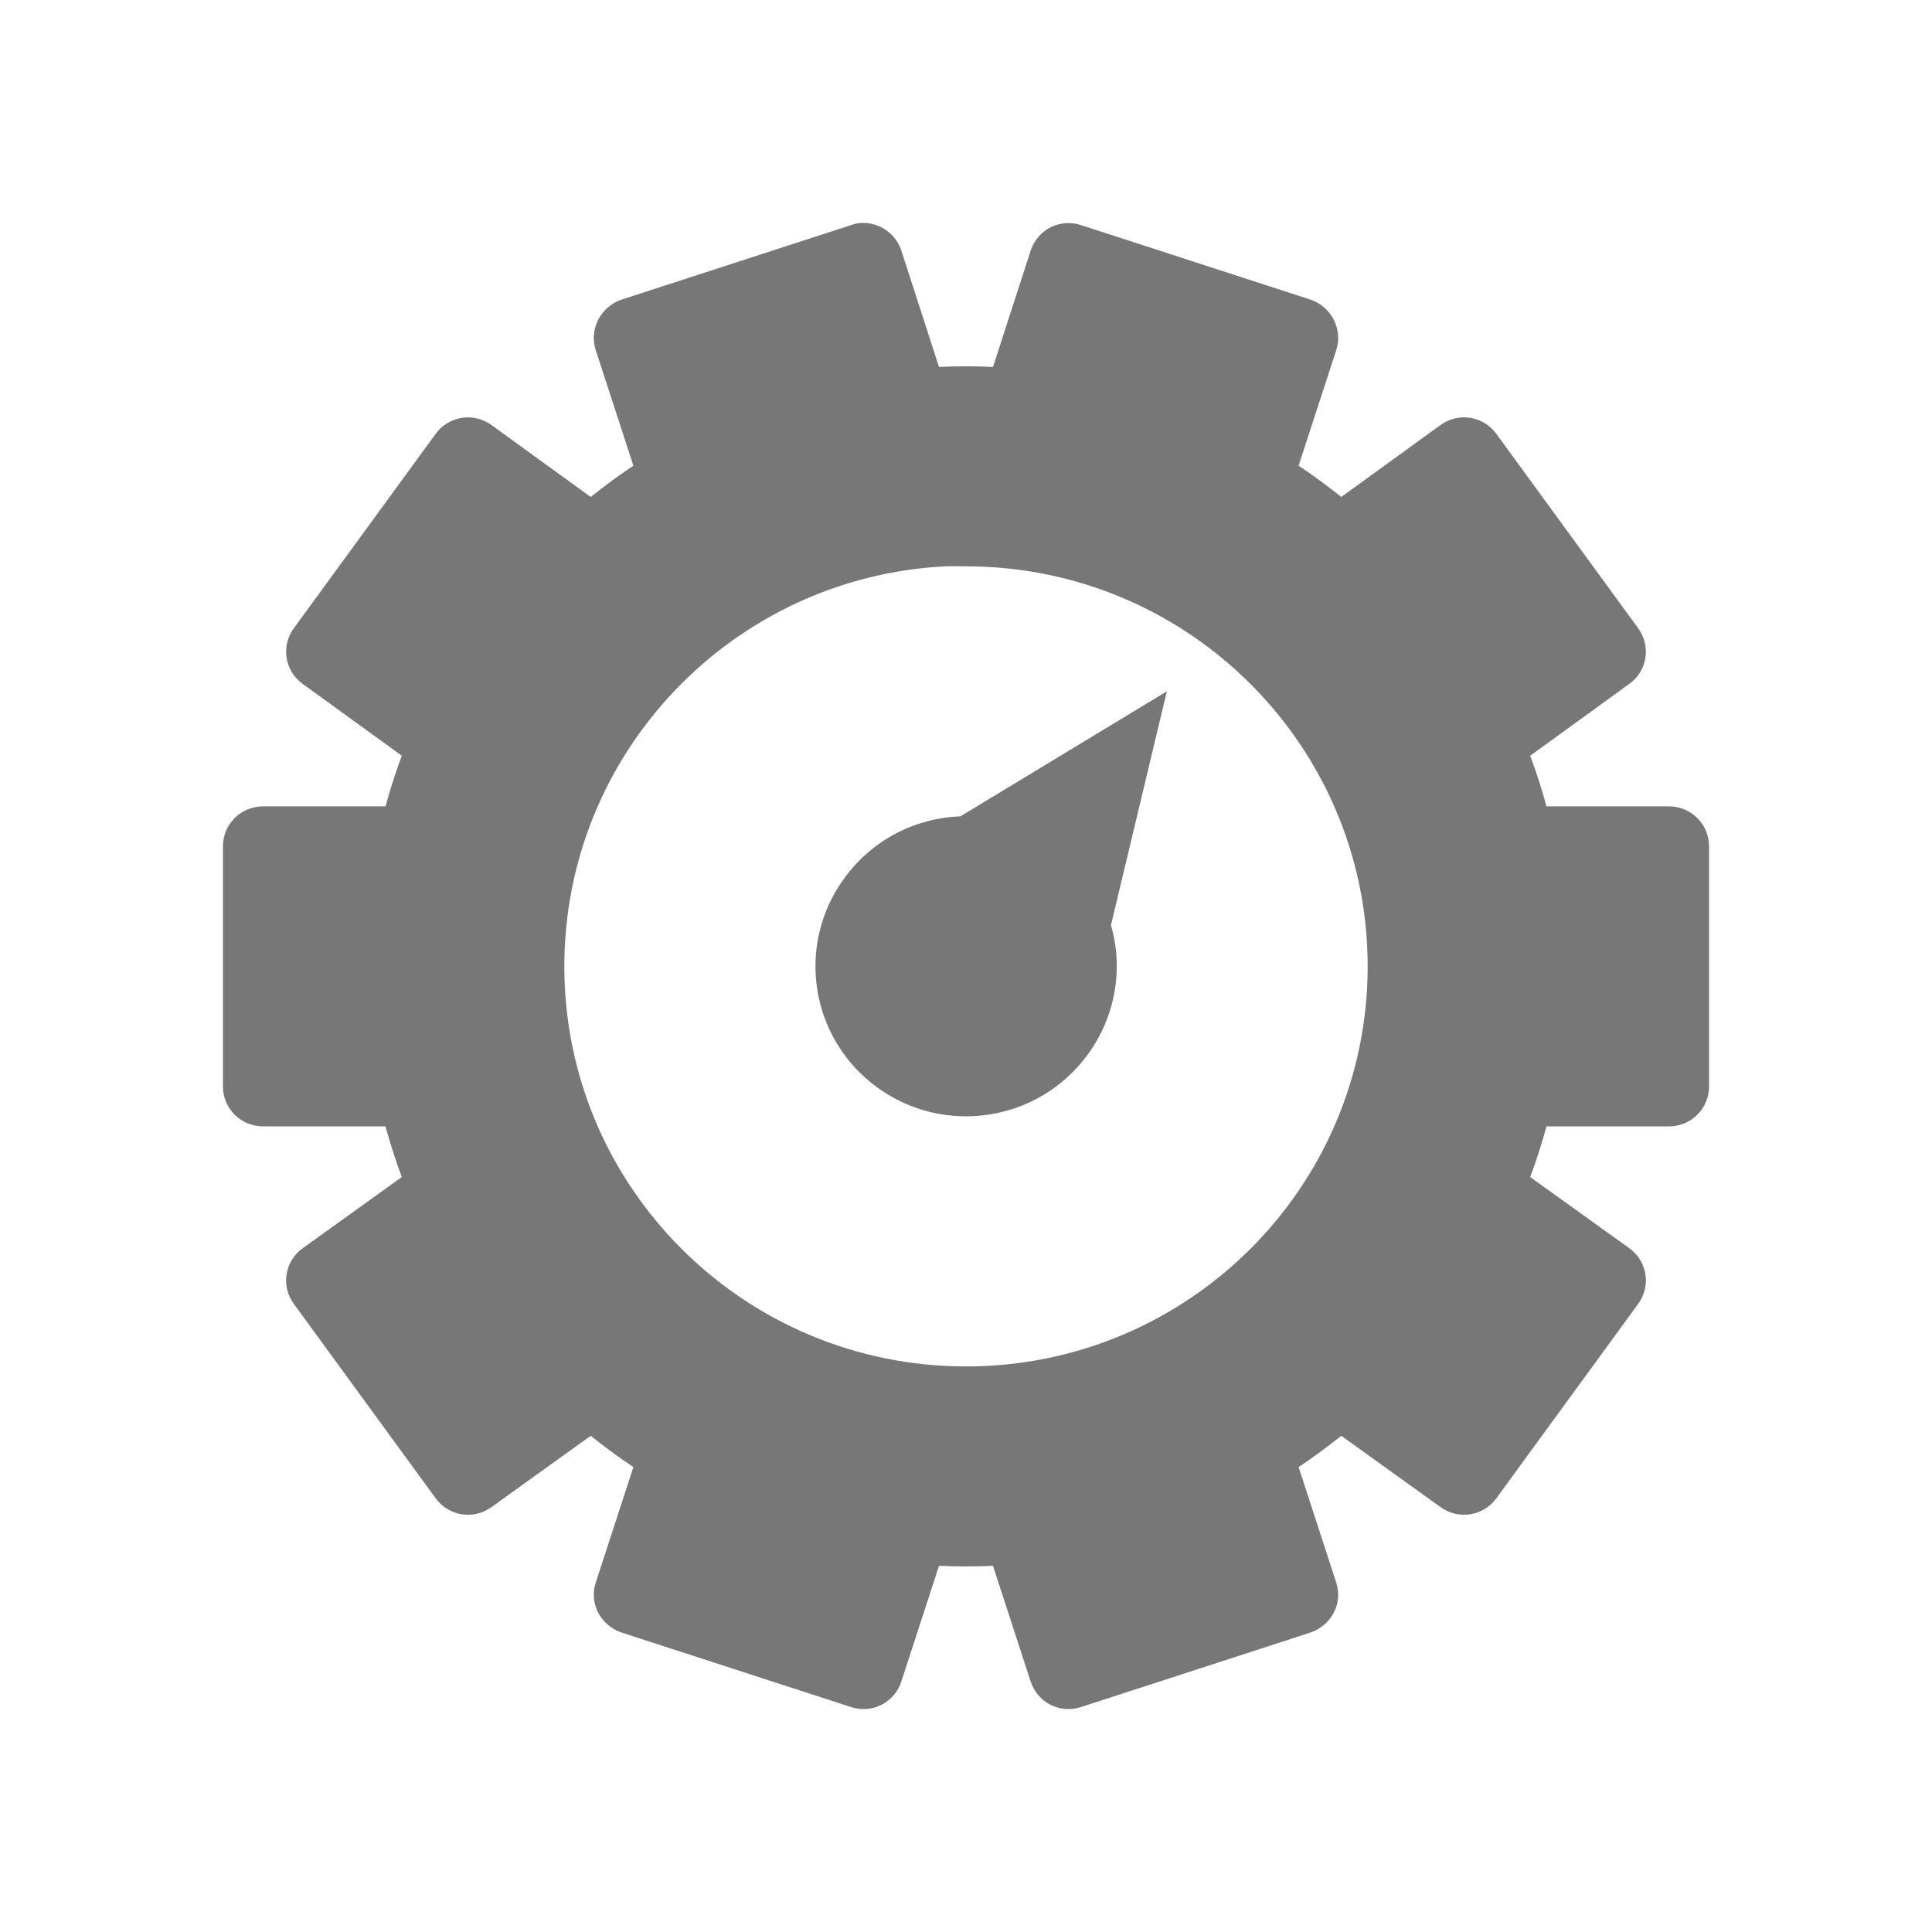
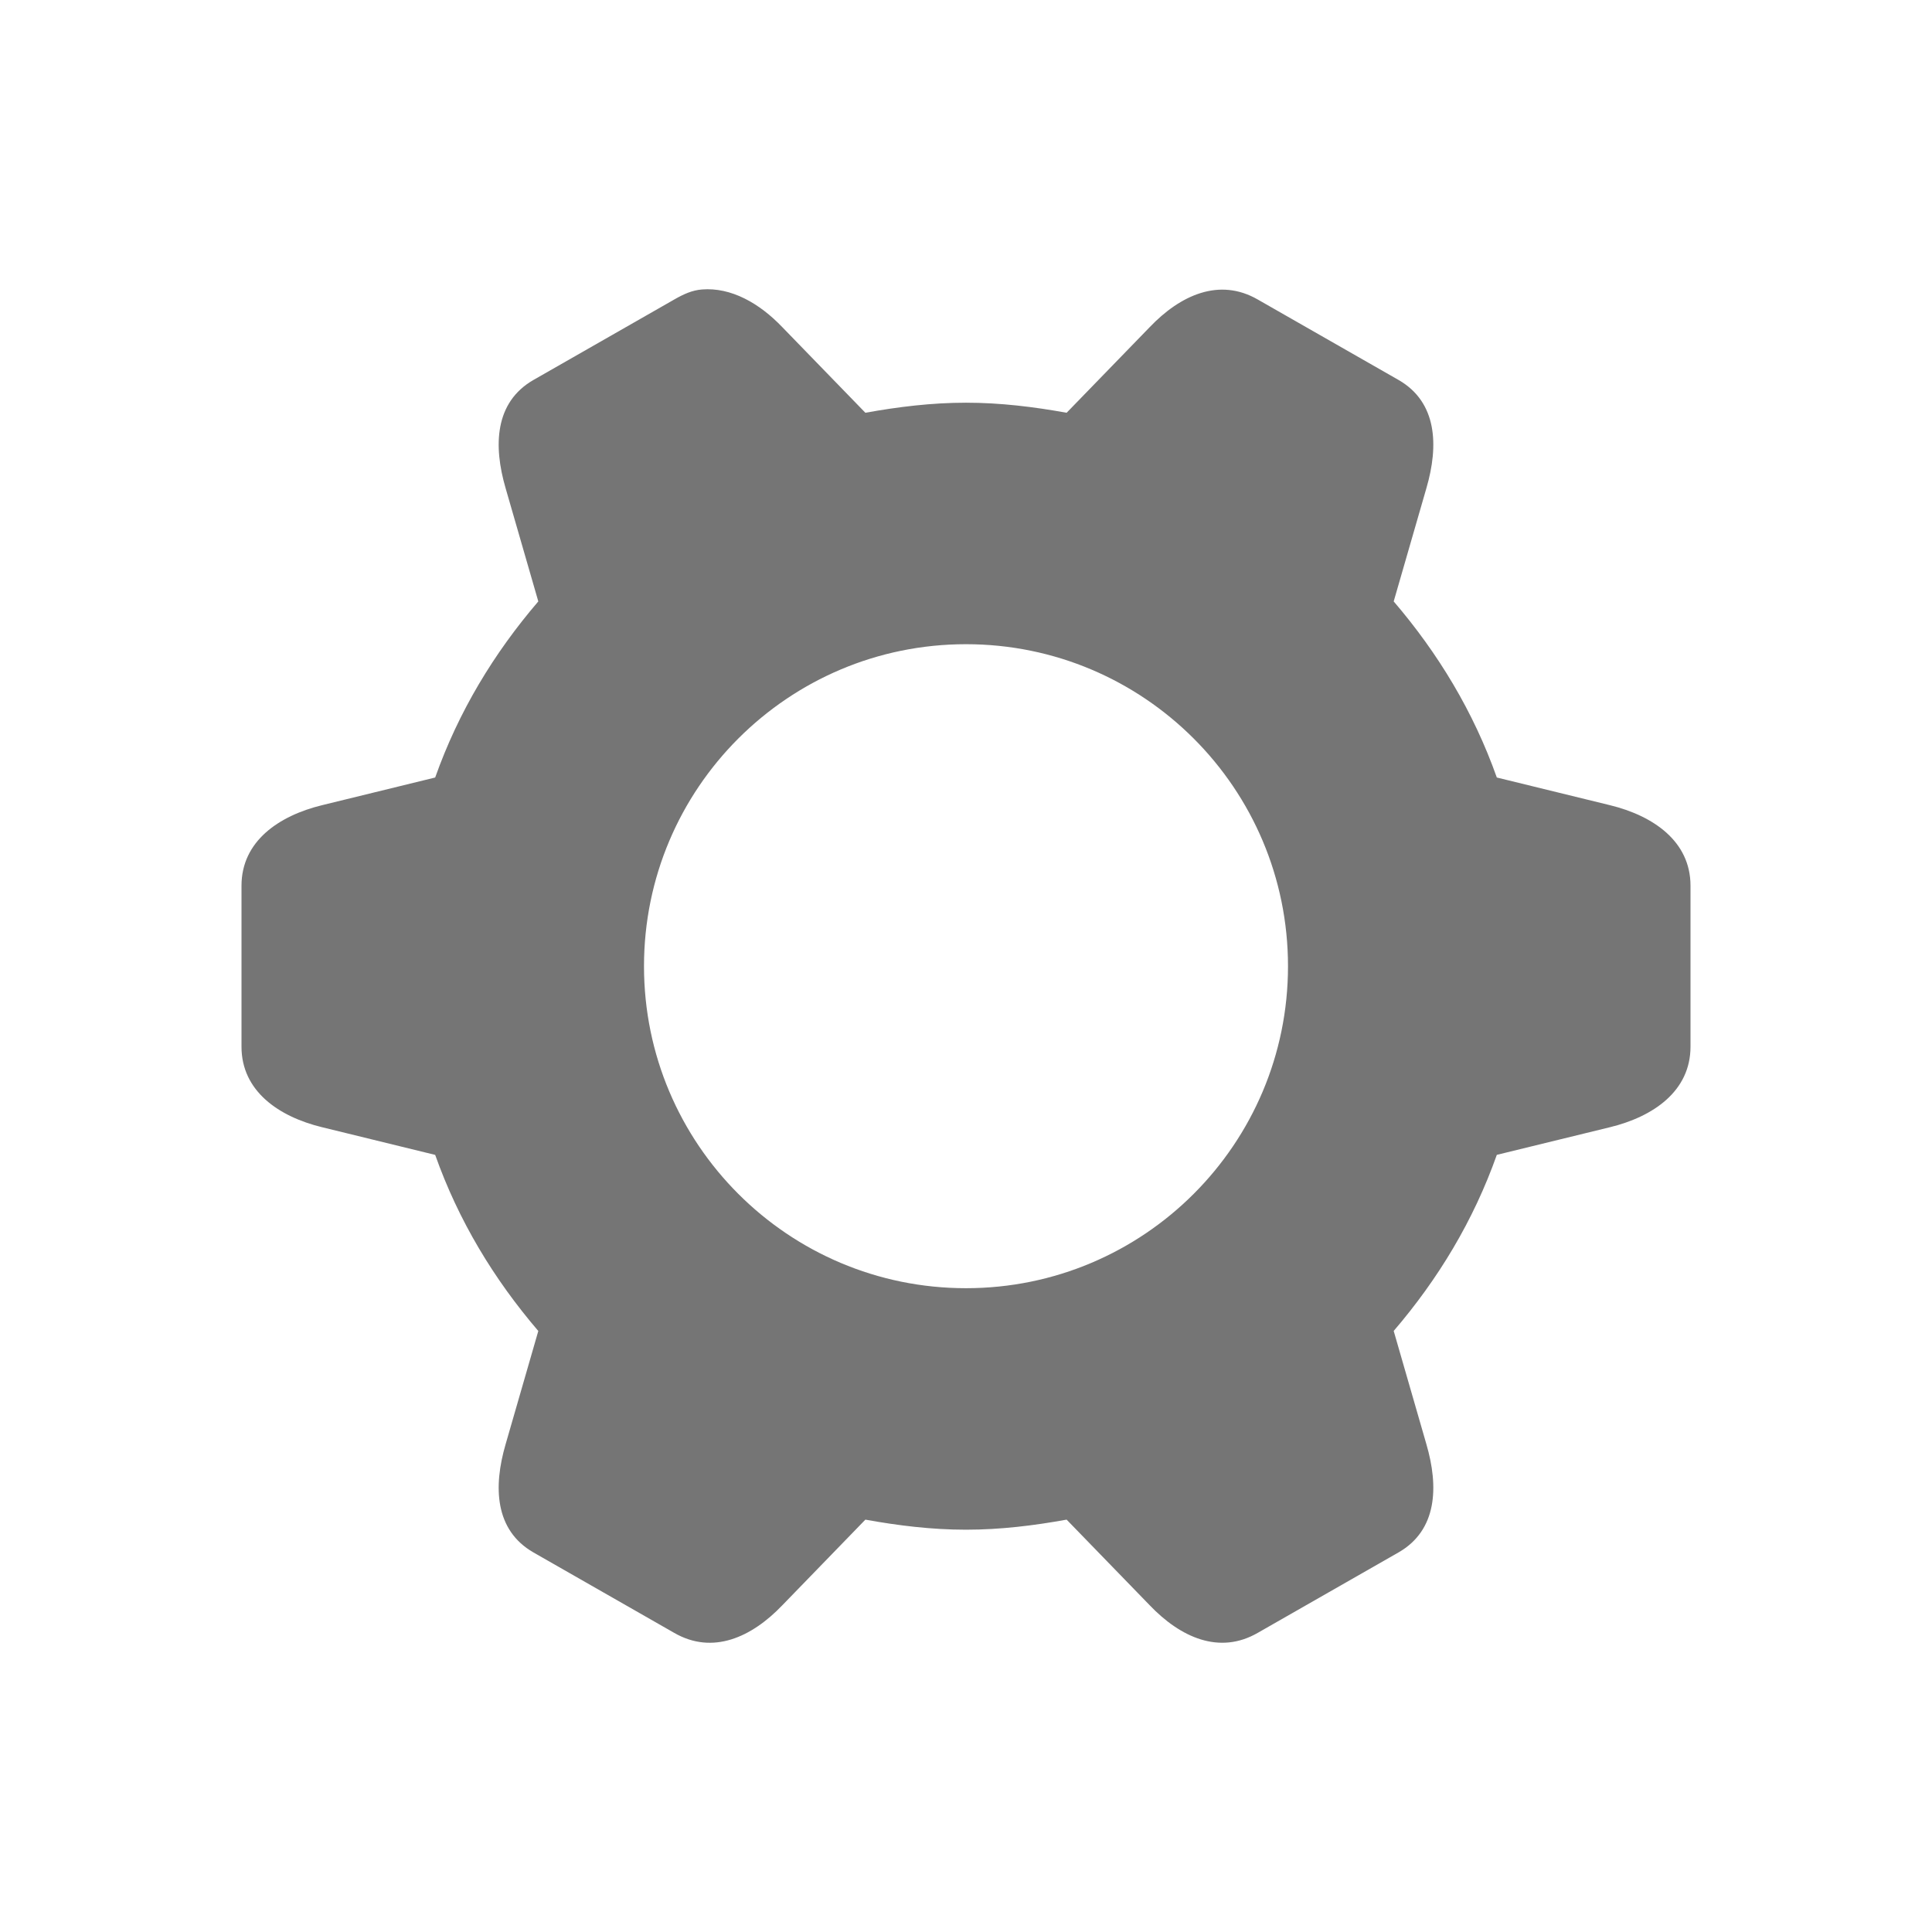
- <svg xmlns="http://www.w3.org/2000/svg" width="260" height="260" id="svg4682" version="1.1">
+ <svg xmlns="http://www.w3.org/2000/svg" width="48" height="48" id="svg4682" version="1.1">
  <defs id="defs4684" />
-   <g id="layer1" transform="translate(0,-792.3622)">
-     <path id="path4724" d="m 115.558,822.396 c -0.358,0.04 -0.658,0.137 -1.014,0.253 l -30.828,10.01 c -2.848,0.922 -4.473,3.977 -3.547,6.814 l 5.068,15.562 c -1.988,1.312 -3.883,2.729 -5.743,4.206 L 66.149,849.567 C 63.726,847.814 60.392,848.332 58.632,850.744 l -19.088,26.161 c -1.76,2.413 -1.24,5.733 1.182,7.486 l 13.345,9.674 c -0.837,2.222 -1.555,4.503 -2.196,6.813 l -16.47,0 c -2.994,0 -5.405,2.401 -5.405,5.384 l 0,32.302 c 0,2.983 2.411,5.384 5.405,5.384 l 16.47,0 c 0.641,2.31 1.359,4.591 2.196,6.814 l -13.345,9.59 c -2.423,1.753 -2.943,5.073 -1.182,7.486 l 19.088,26.161 c 1.76,2.413 5.094,2.931 7.517,1.177 l 13.345,-9.589 c 1.86,1.476 3.755,2.894 5.743,4.206 l -5.068,15.562 c -0.925,2.837 0.699,5.808 3.547,6.73 l 30.828,10.01 c 2.848,0.922 5.831,-0.612 6.757,-3.449 l 5.067,-15.562 c 1.215,0.053 2.404,0.082 3.632,0.082 1.228,0 2.417,-0.029 3.632,-0.082 l 5.067,15.562 c 0.925,2.837 3.909,4.37 6.757,3.449 l 30.827,-10.01 c 2.848,-0.922 4.473,-3.893 3.547,-6.73 l -5.068,-15.562 c 1.988,-1.312 3.883,-2.729 5.743,-4.206 l 13.345,9.589 c 2.423,1.753 5.757,1.235 7.517,-1.177 l 19.088,-26.161 c 1.76,-2.413 1.24,-5.734 -1.182,-7.486 l -13.345,-9.59 c 0.837,-2.222 1.555,-4.503 2.196,-6.814 l 16.47,0 c 2.994,0 5.405,-2.401 5.405,-5.384 l 0,-32.302 c 0,-2.982 -2.411,-5.384 -5.405,-5.384 l -16.47,0 c -0.641,-2.31 -1.359,-4.591 -2.196,-6.813 l 13.345,-9.674 c 2.422,-1.753 2.942,-5.074 1.182,-7.486 l -19.088,-26.161 c -1.76,-2.413 -5.094,-2.931 -7.517,-1.178 l -13.345,9.674 c -1.86,-1.477 -3.755,-2.894 -5.743,-4.206 l 5.068,-15.562 c 0.925,-2.837 -0.699,-5.892 -3.547,-6.814 l -30.827,-10.01 c -2.848,-0.922 -5.832,0.612 -6.757,3.449 l -5.067,15.646 c -1.215,-0.054 -2.404,-0.084 -3.632,-0.084 -1.228,0 -2.417,0.03 -3.632,0.084 l -5.067,-15.646 c -0.81,-2.482 -3.241,-3.985 -5.743,-3.701 z m 11.655,46.181 c 0.921,-0.046 1.854,0 2.787,0 29.853,0 54.054,24.103 54.054,53.836 0,29.733 -24.201,53.836 -54.054,53.836 -29.853,0 -54.054,-24.103 -54.054,-53.836 0,-28.804 22.707,-52.394 51.267,-53.836 z m 29.814,16.824 -27.787,16.824 c -6.017,0.213 -11.813,3.101 -15.625,8.328 -6.581,9.02 -4.58,21.626 4.477,28.18 9.057,6.554 21.714,4.562 28.294,-4.458 3.813,-5.227 4.78,-11.648 3.125,-17.412 l 7.517,-31.46 z" style="color:#000000;fill:#777777;fill-opacity:1;fill-rule:nonzero;stroke:none;stroke-width:0.2;marker:none;visibility:visible;display:inline;overflow:visible;enable-background:accumulate" />
+   <g id="layer1" transform="translate(0,-1004.362)">
+     <path style="color:#000000;fill:#757575;fill-opacity:1;fill-rule:nonzero;stroke:none;stroke-width:1;marker:none;visibility:visible;display:inline;overflow:visible;enable-background:accumulate" d="m 17.438,1011.554 c -0.241,0.02 -0.448,0.112 -0.688,0.25 l -1.75,1 -1.75,1 c -0.957,0.552 -0.998,1.627 -0.688,2.688 l 0.812,2.812 c -1.107,1.292 -1.982,2.739 -2.562,4.375 L 8,1024.367 c -1.073,0.262 -2,0.895 -2,2 l 0,2 0,2 c 0,1.105 0.927,1.739 2,2 l 2.812,0.688 c 0.58,1.636 1.456,3.083 2.562,4.375 l -0.812,2.813 c -0.31,1.06 -0.269,2.135 0.688,2.687 l 1.75,1 1.75,1 c 0.957,0.552 1.925,0.111 2.688,-0.687 L 21.5,1042.117 c 0.814,0.147 1.644,0.25 2.5,0.25 0.856,0 1.686,-0.103 2.5,-0.25 l 2.062,2.125 c 0.763,0.799 1.731,1.24 2.688,0.687 l 1.75,-1 1.75,-1 c 0.957,-0.552 0.998,-1.627 0.688,-2.687 l -0.812,-2.813 c 1.107,-1.292 1.982,-2.739 2.562,-4.375 L 40,1032.367 c 1.073,-0.261 2,-0.895 2,-2 l 0,-2 0,-2 c 0,-1.105 -0.927,-1.738 -2,-2 l -2.812,-0.688 c -0.58,-1.636 -1.456,-3.083 -2.562,-4.375 l 0.812,-2.812 c 0.31,-1.06 0.269,-2.135 -0.688,-2.688 l -1.75,-1 -1.75,-1 c -0.957,-0.552 -1.925,-0.111 -2.688,0.688 L 26.5,1014.617 c -0.814,-0.147 -1.644,-0.25 -2.5,-0.25 -0.856,0 -1.686,0.103 -2.5,0.25 l -2.062,-2.125 c -0.572,-0.599 -1.276,-0.997 -2,-0.938 z M 24,1020.367 c 4.418,0 8,3.582 8,8 0,4.418 -3.582,8 -8,8 -4.418,0 -8,-3.582 -8,-8 0,-4.418 3.582,-8 8,-8 z" id="path8013" />
  </g>
</svg>
